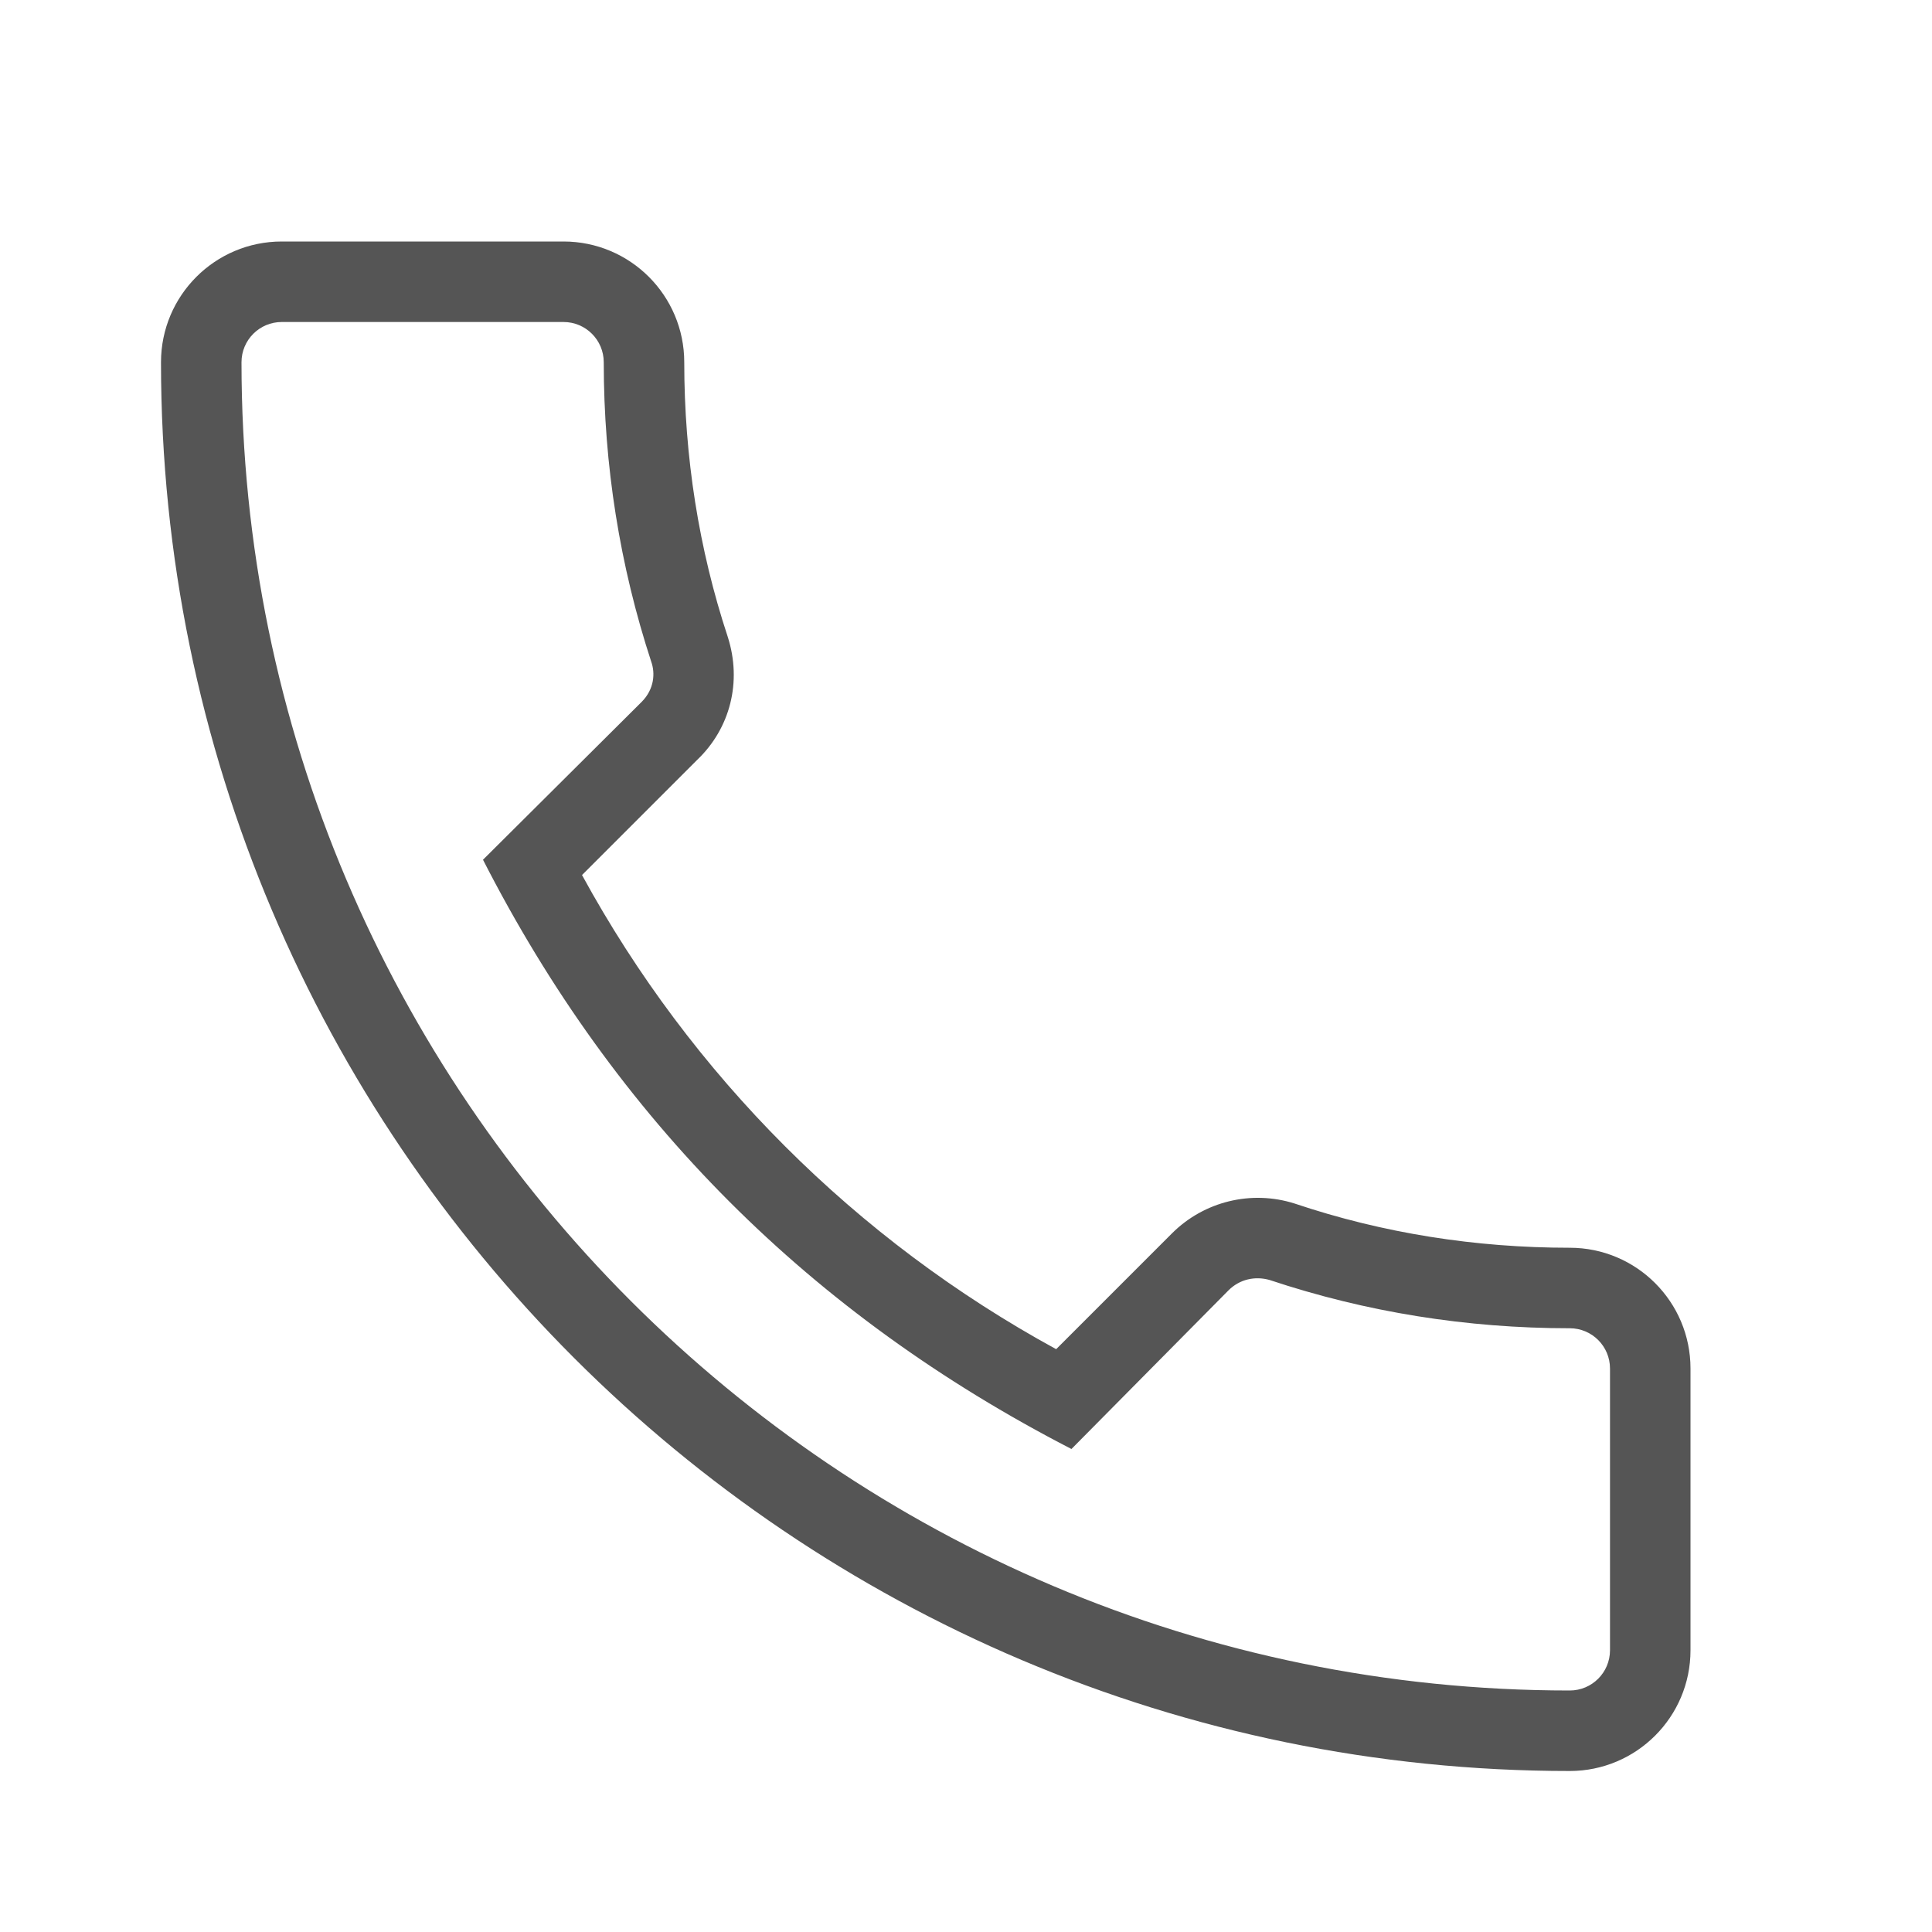
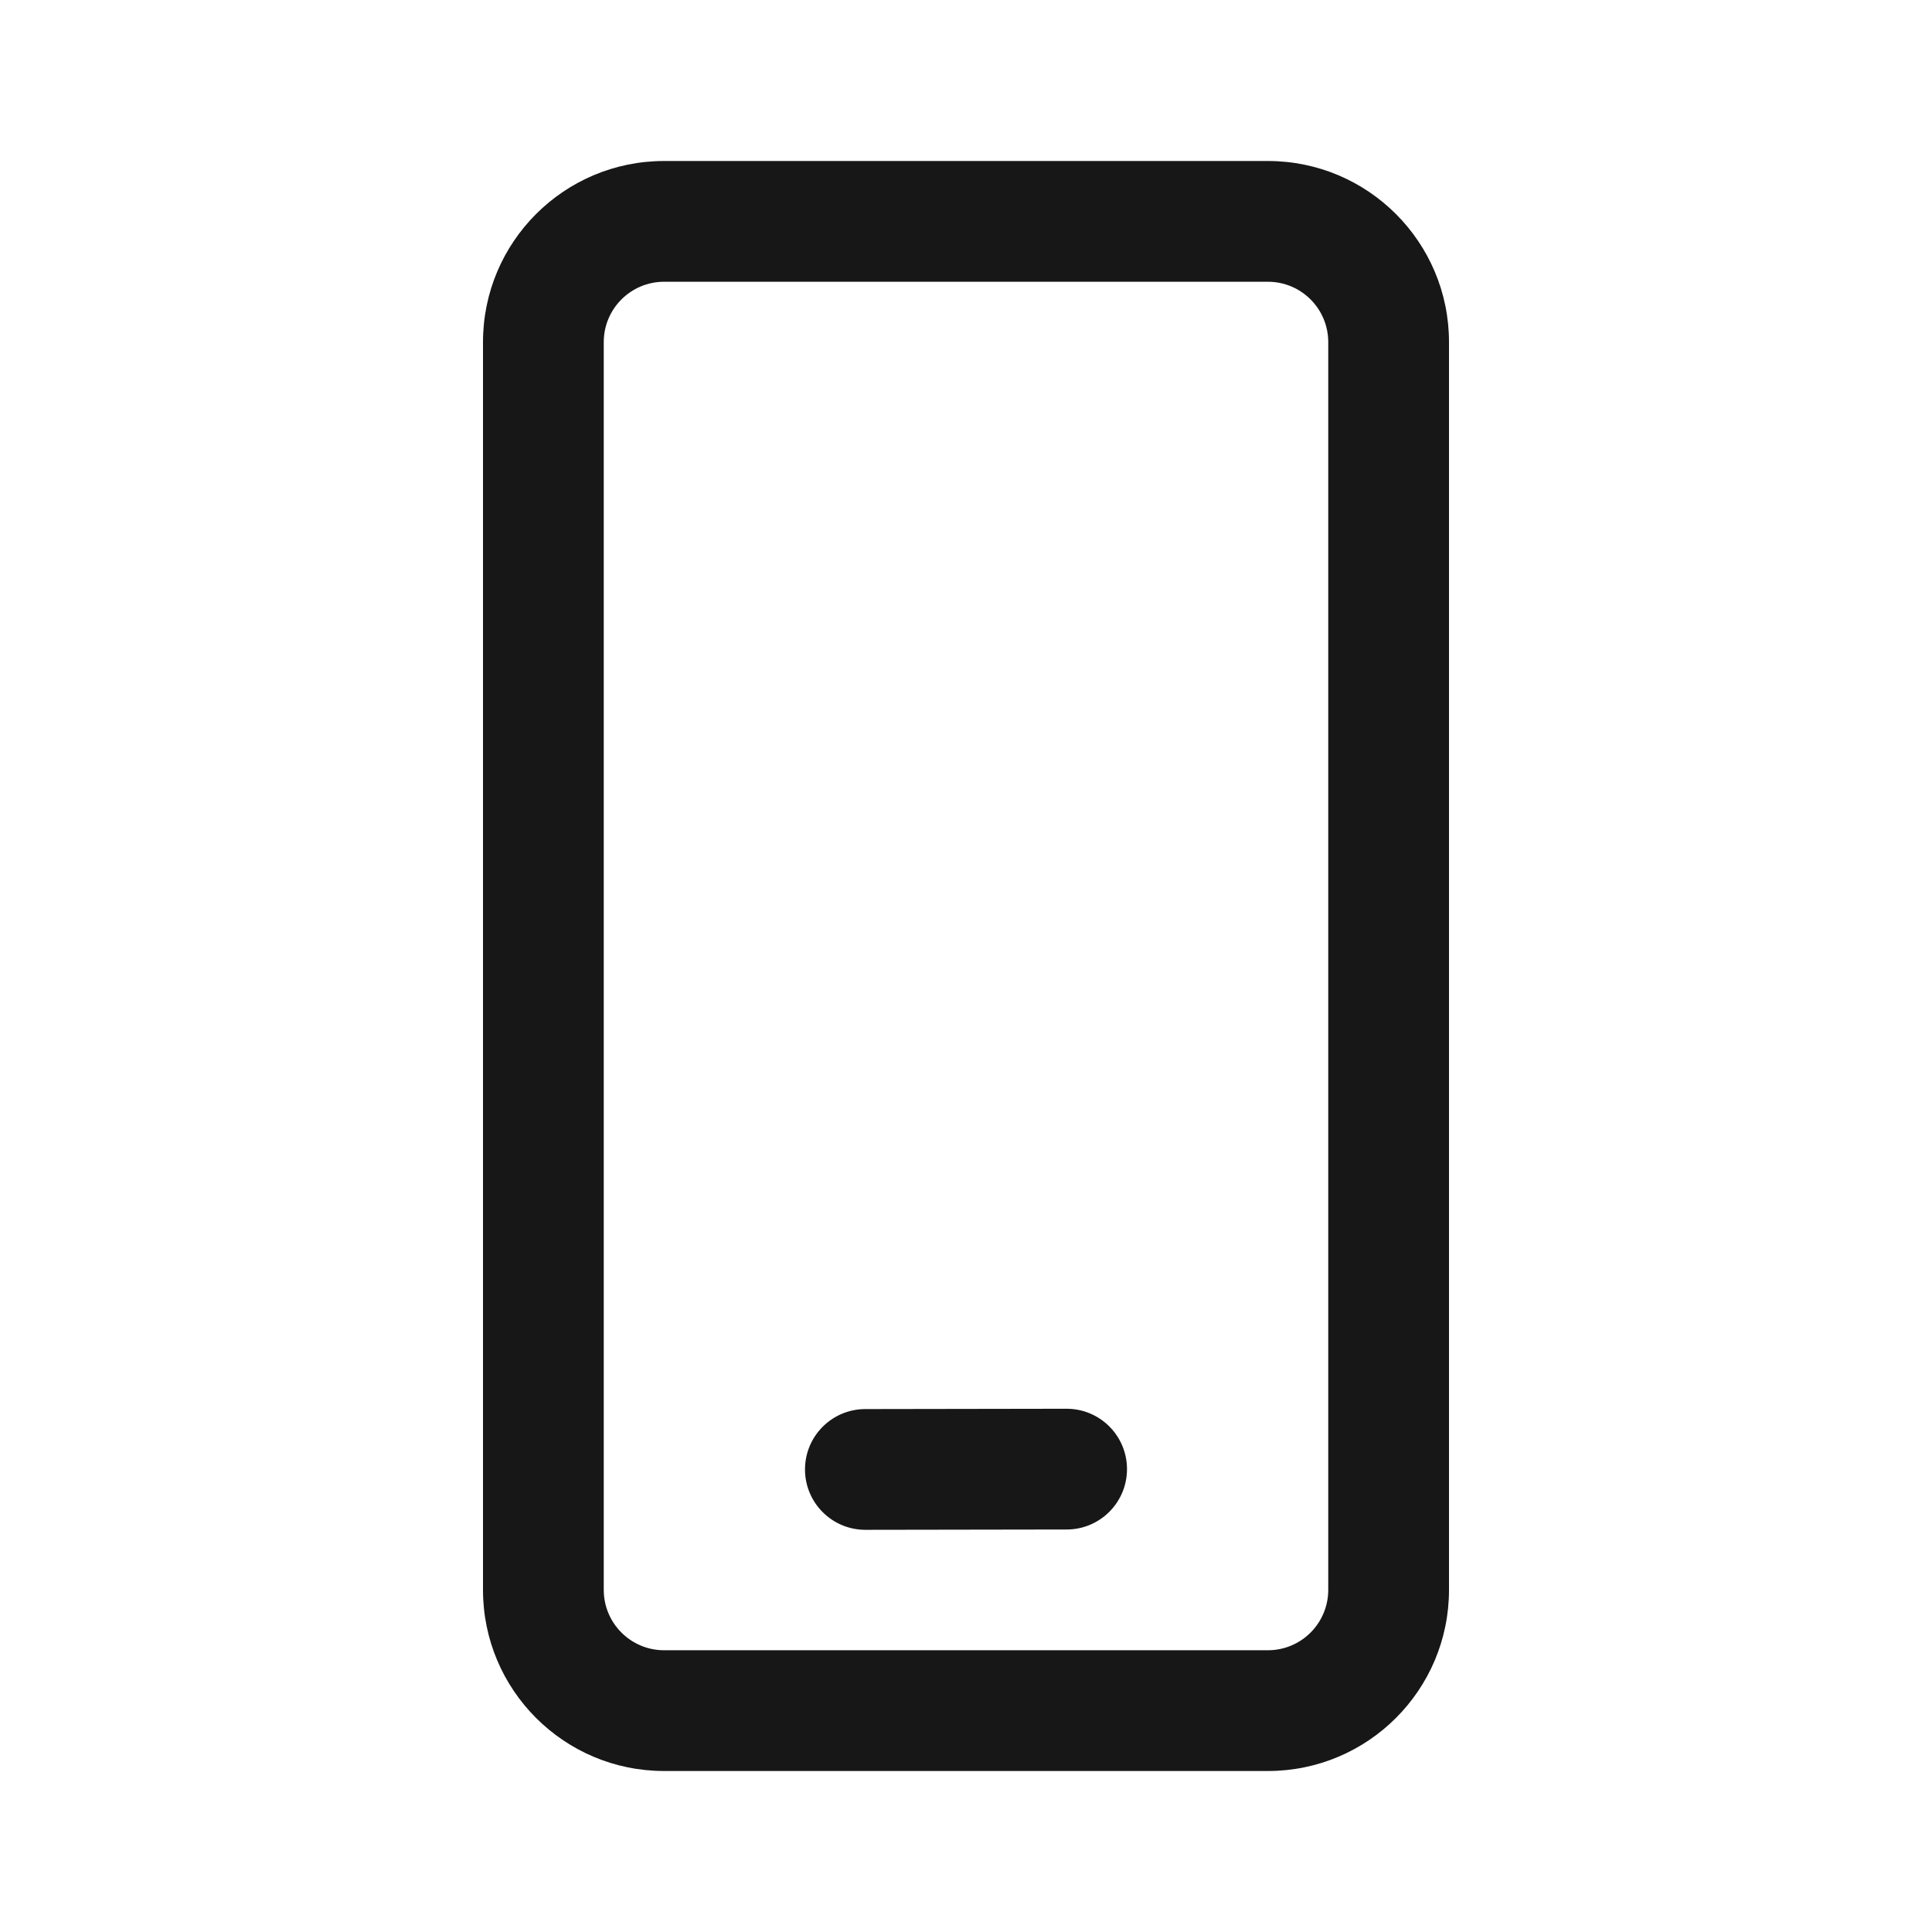
<svg xmlns="http://www.w3.org/2000/svg" width="24" height="24" viewBox="0 0 24 24">
-   <path fill="#555" d="M19.5 22a1.5 1.5 0 0 0 1.5-1.5V17a1.5 1.5 0 0 0-1.5-1.5c-1.17 0-2.32-.18-3.42-.55a1.51 1.51 0 0 0-1.52.37l-1.44 1.44a14.77 14.77 0 0 1-5.89-5.89l1.43-1.43c.41-.39.56-.97.38-1.53c-.36-1.09-.54-2.24-.54-3.41A1.5 1.5 0 0 0 7 3H3.5A1.5 1.5 0 0 0 2 4.5C2 14.15 9.85 22 19.5 22M3.5 4H7a.5.5 0 0 1 .5.5c0 1.28.2 2.53.59 3.72c.05.14.04.34-.12.5L6 10.68c1.65 3.23 4.07 5.65 7.31 7.32l1.95-1.97c.14-.14.33-.18.51-.13c1.2.4 2.45.6 3.73.6a.5.5 0 0 1 .5.5v3.5a.5.5 0 0 1-.5.5C10.4 21 3 13.6 3 4.5a.5.5 0 0 1 .5-.5" />
+   <path fill="#171717" d="M15.75 2A2.25 2.25 0 0 1 18 4.25v15.5A2.25 2.25 0 0 1 15.75 22h-7.5A2.25 2.25 0 0 1 6 19.75V4.25A2.25 2.25 0 0 1 8.25 2zm0 1.5h-7.5a.75.75 0 0 0-.75.75v15.5c0 .414.336.75.75.75h7.5a.75.75 0 0 0 .75-.75V4.25a.75.75 0 0 0-.75-.75m-2.501 14a.75.75 0 0 1 .002 1.5l-2.5.004a.75.75 0 0 1-.002-1.5z" />
</svg>
